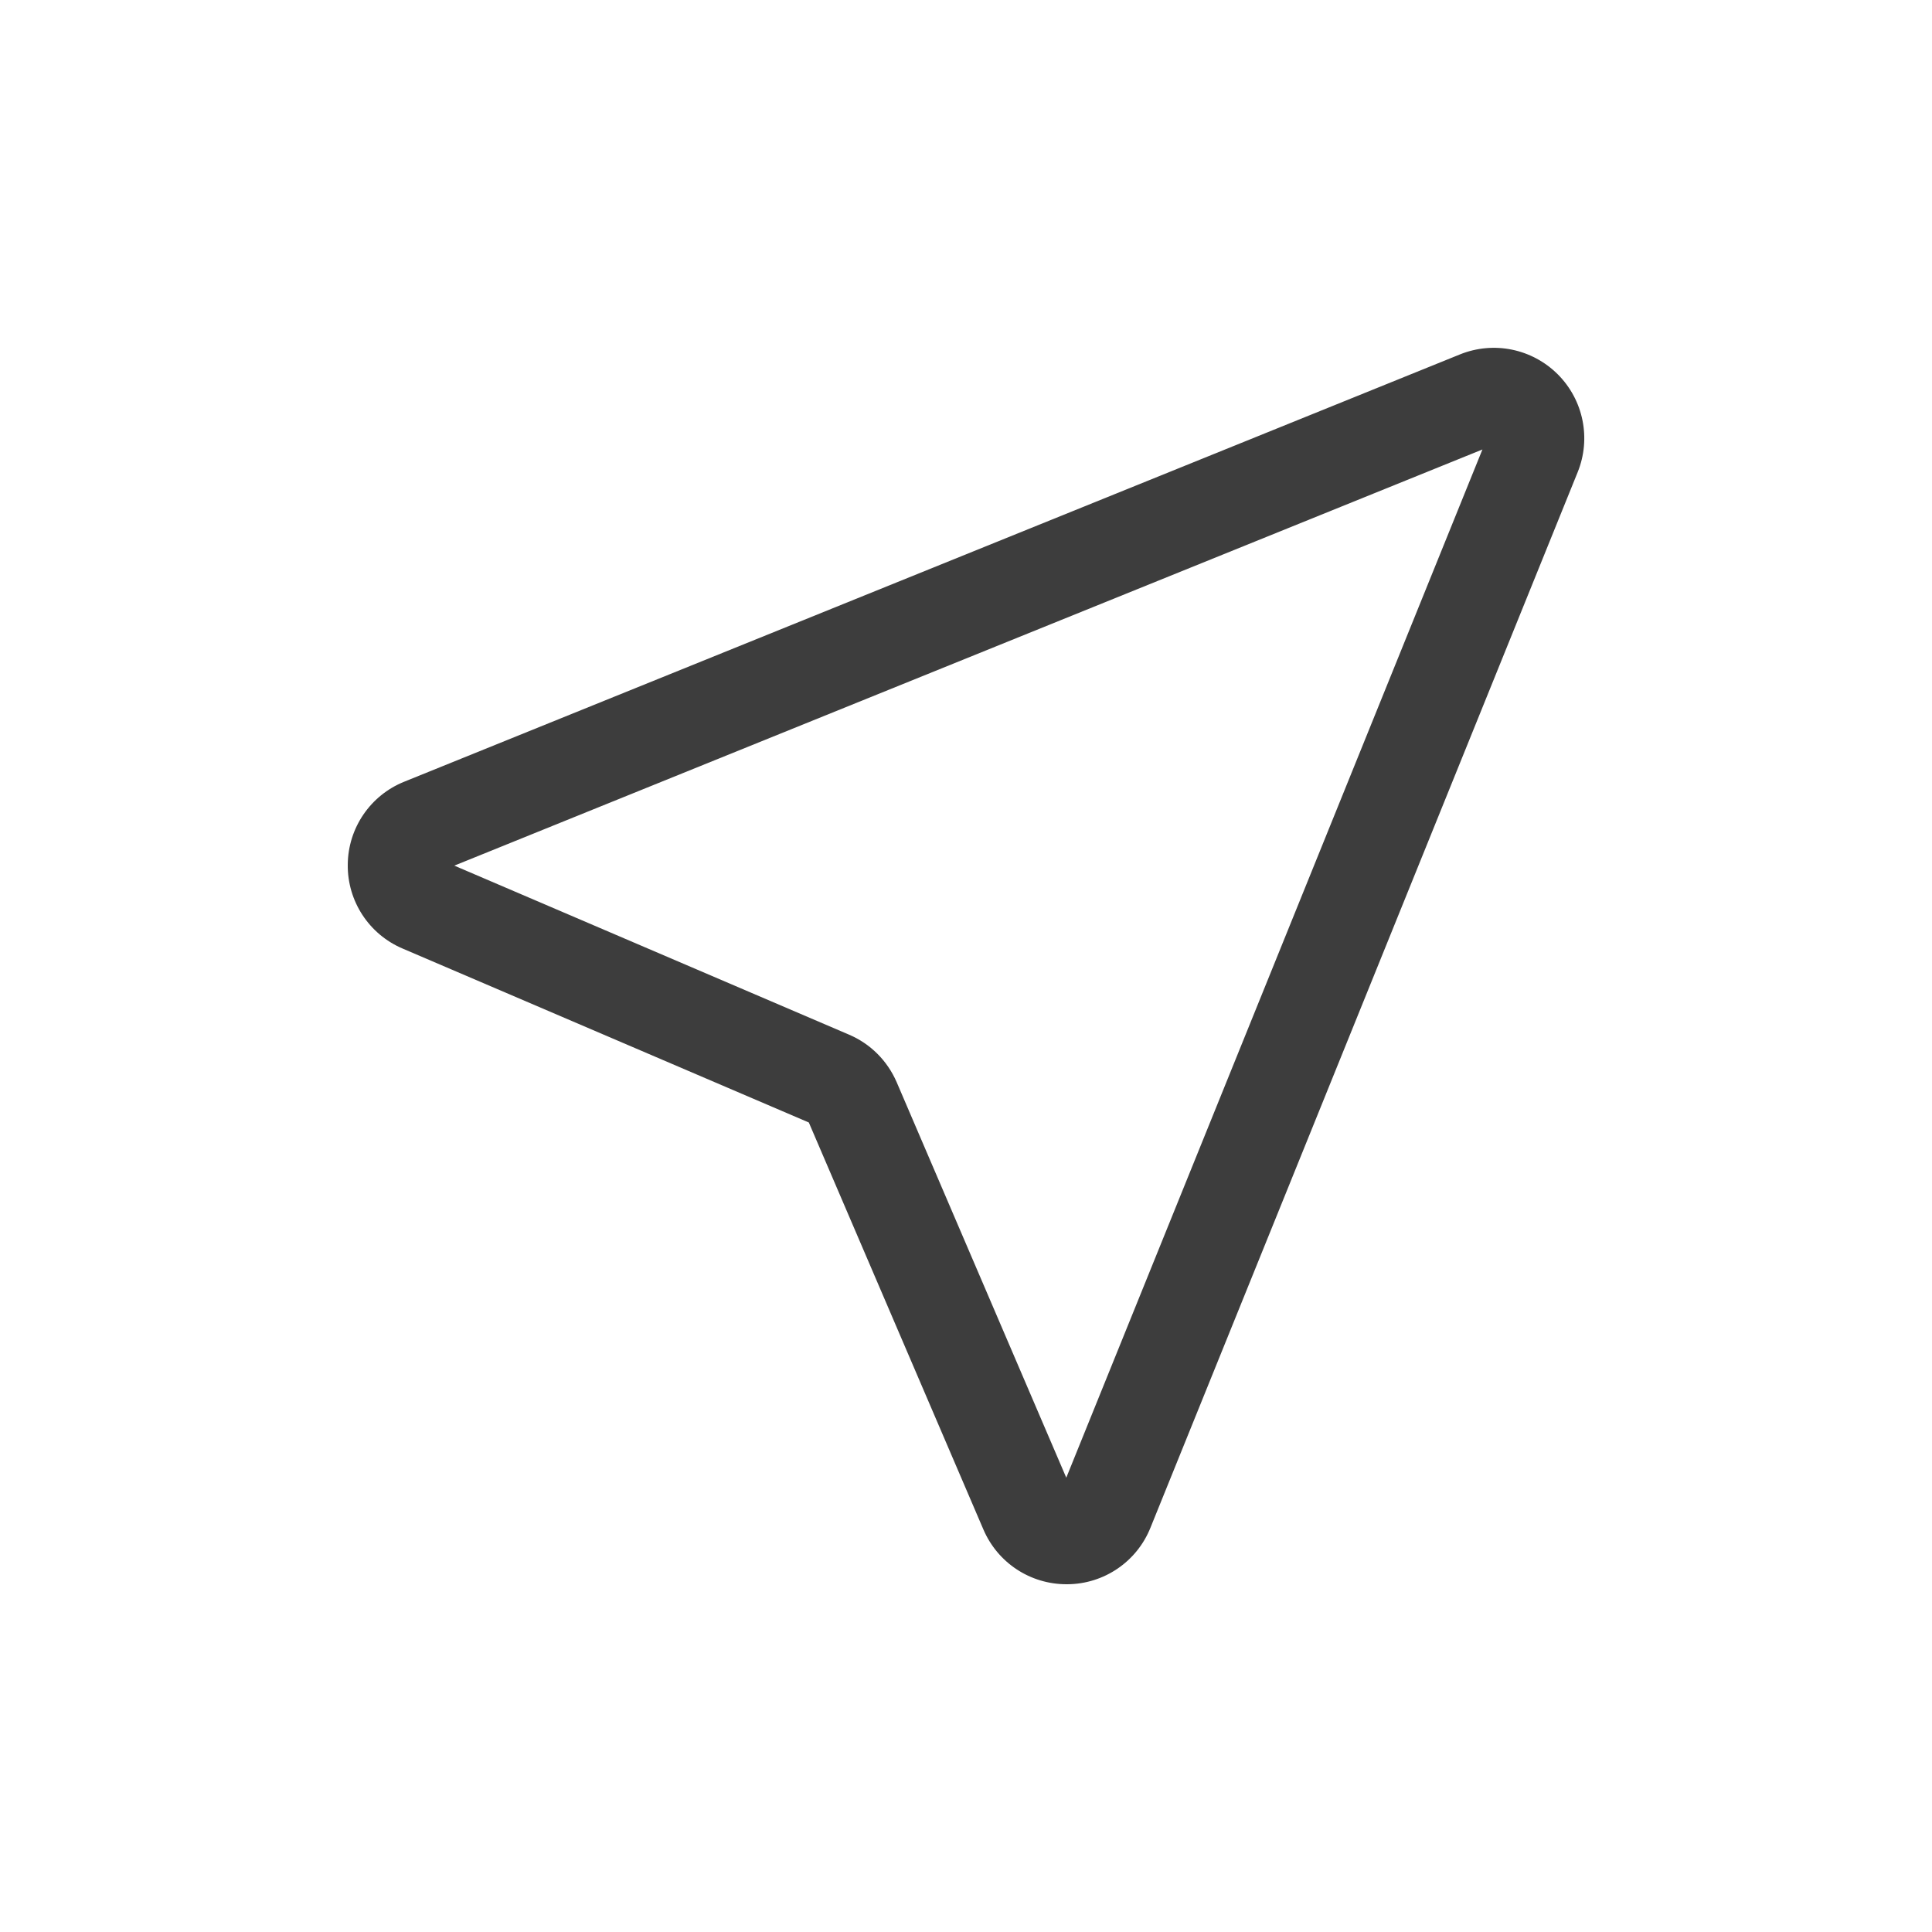
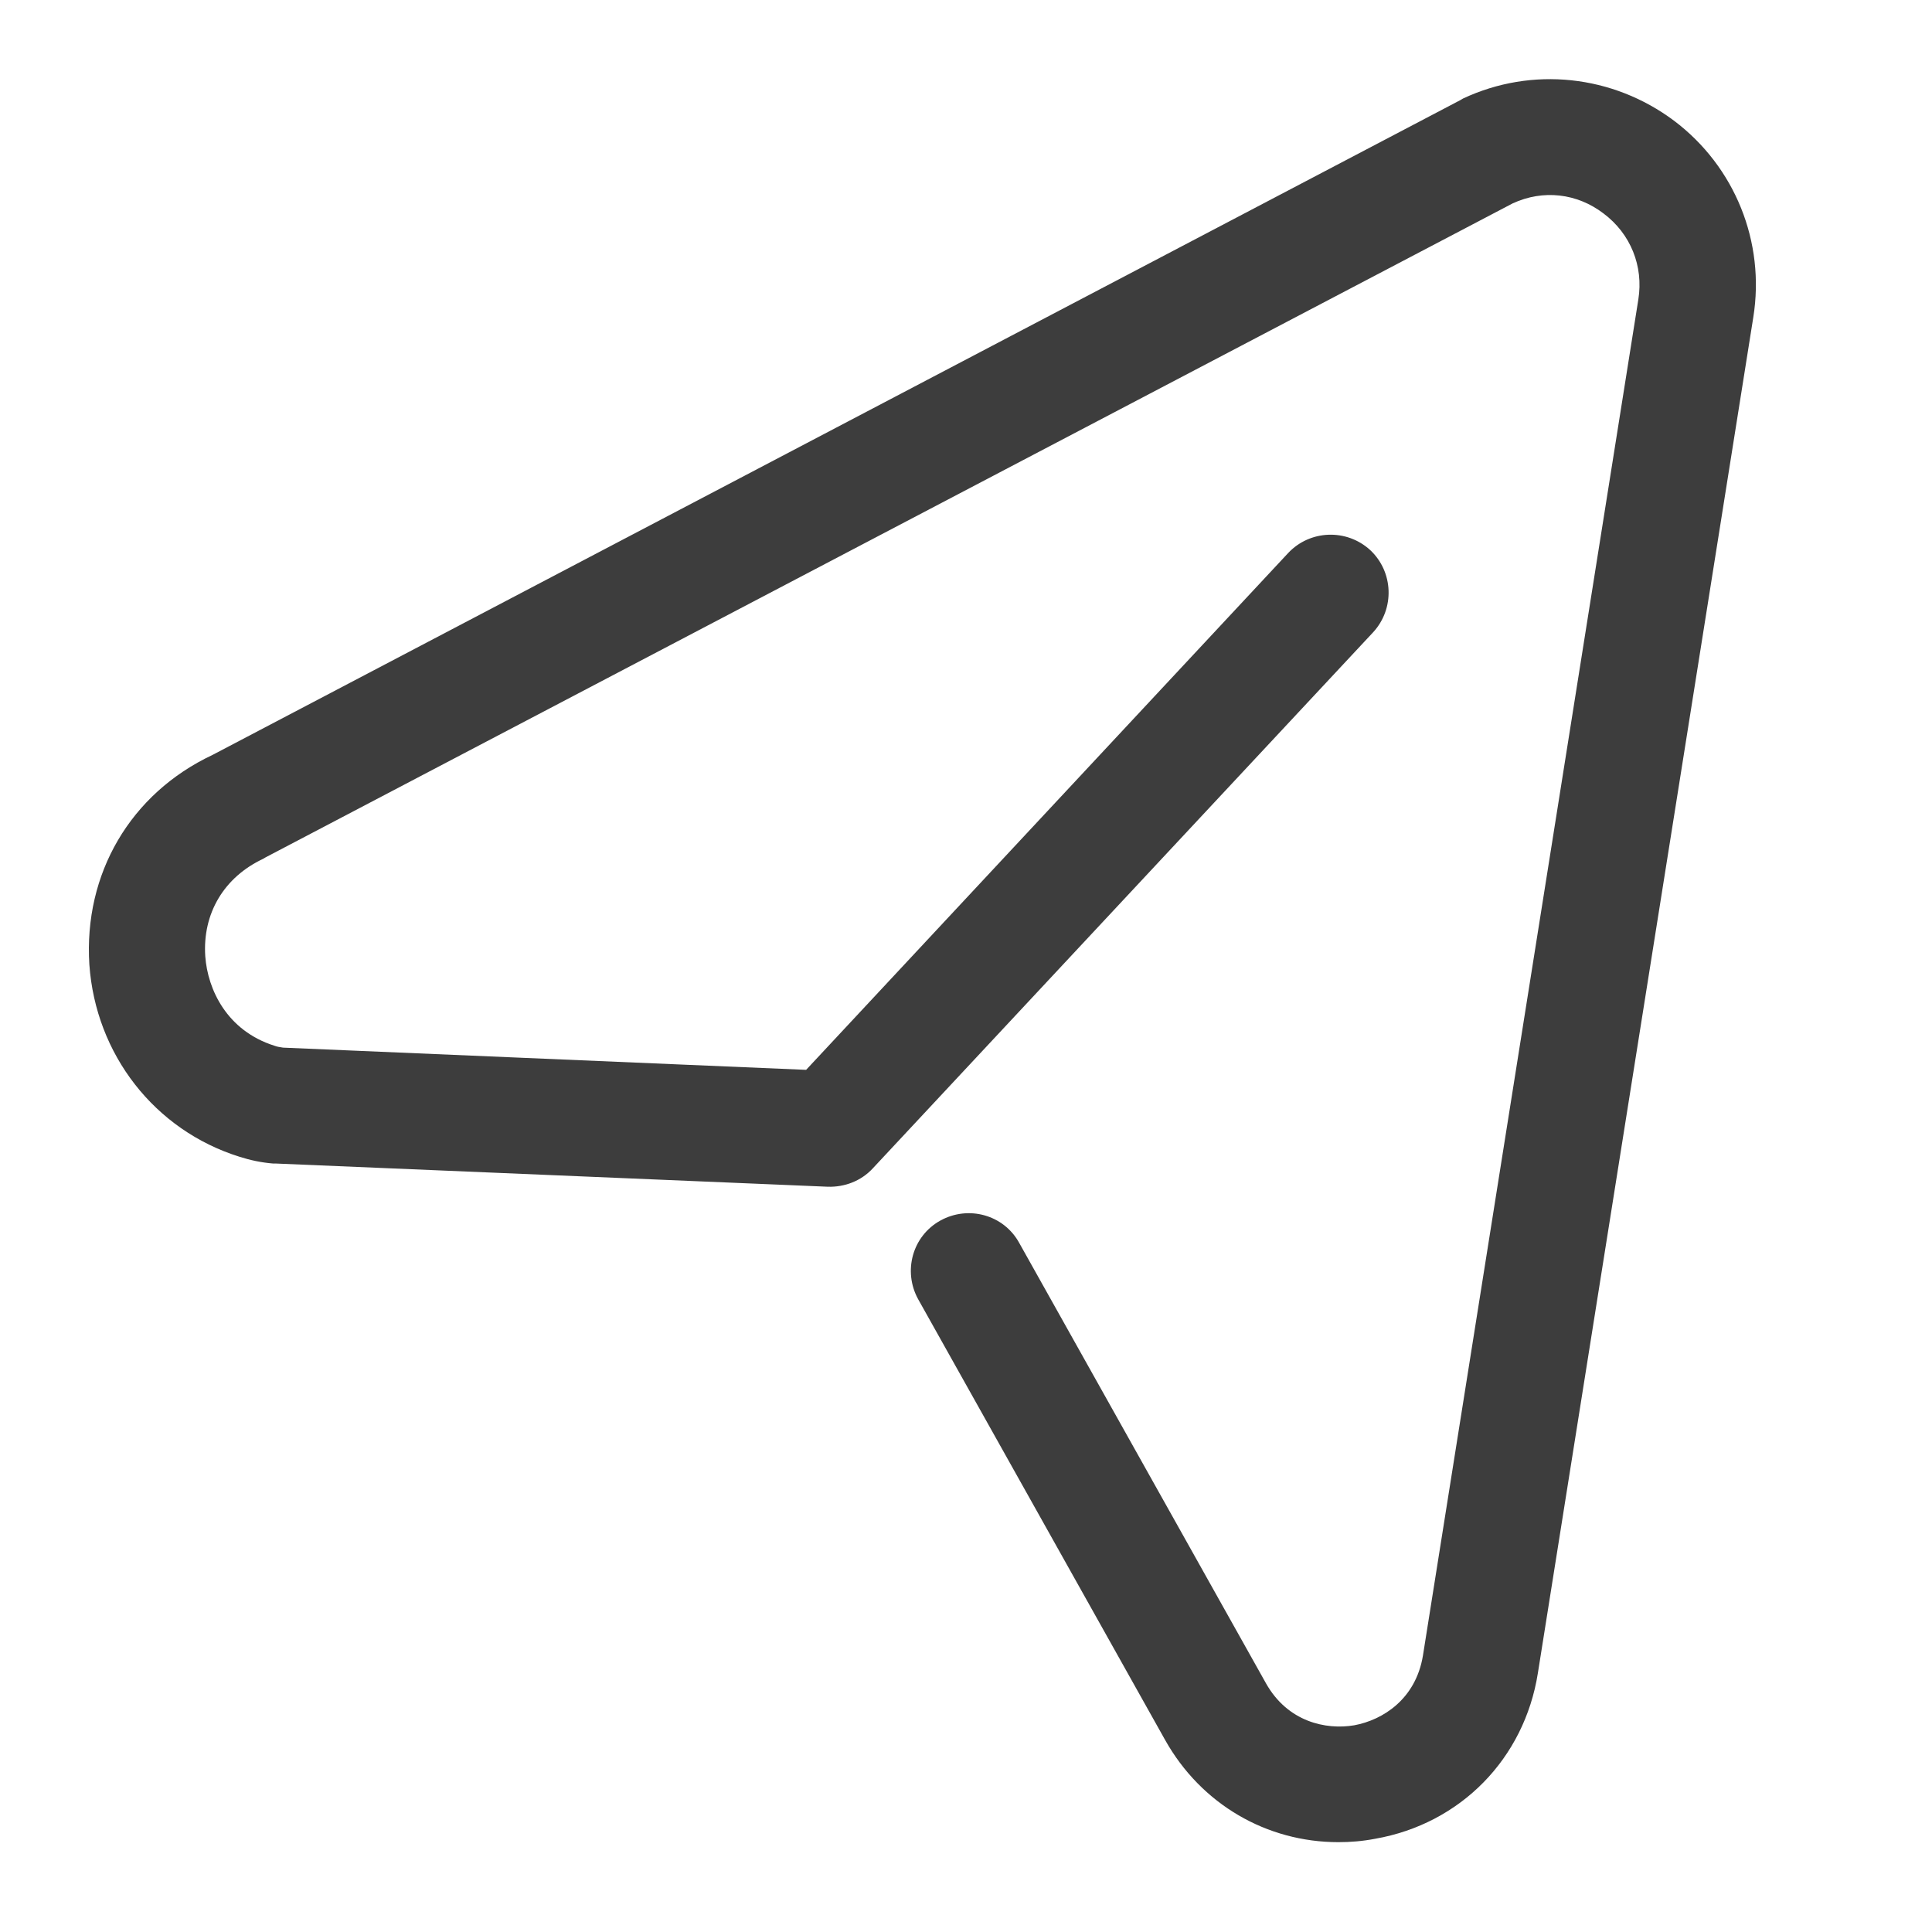
- <svg xmlns="http://www.w3.org/2000/svg" t="1699085223516" class="icon" viewBox="0 0 1024 1024" version="1.1" p-id="18370" width="16" height="16">
-   <path d="M565.248 839.68c-19.2 0-36.454-11.366-44.032-29.03L428.698 594.944 213.35 502.733A47.734 47.734 0 0 1 184.32 458.24a47.754 47.754 0 0 1 29.952-43.93l559.514-226.458c17.869-7.219 38.195-3.072 51.866 10.547a47.892 47.892 0 0 1 10.547 51.866l-226.458 559.514a47.708 47.708 0 0 1-43.93 29.901h-0.563zM240.794 458.803l209.254 89.6c11.366 4.864 20.275 13.824 25.19 25.139l89.907 209.664 220.57-544.973L240.794 458.803zM783.36 211.61z" fill="#3d3d3d" p-id="18371" />
+ <svg xmlns="http://www.w3.org/2000/svg" t="1699091802936" class="icon" viewBox="0 0 1024 1024" version="1.1" p-id="23196" width="16" height="16">
+   <path d="M709.376 976.384c-37.888 0-72.704-19.968-91.904-54.272L486.656 688.64c-8.192-14.848-3.072-33.536 11.776-41.728 14.848-8.192 33.536-3.072 41.728 11.776l130.816 233.472c11.52 20.48 31.744 24.832 46.848 22.272 15.104-2.816 32.512-13.824 36.352-36.864L868.352 158.72c2.816-17.664-4.096-34.816-18.432-45.568-14.08-10.752-32-12.8-48.128-5.376L140.8 454.4c-0.512 0.256-0.768 0.512-1.28 0.768-20.736 9.728-32.256 28.928-30.72 51.712 1.28 17.664 11.52 39.424 36.608 47.36 1.28 0.512 2.816 0.768 4.608 1.024l277.248 11.776 255.488-273.92c11.52-12.288 30.976-13.056 43.52-1.536 12.288 11.52 13.056 30.976 1.536 43.52l-265.216 284.16c-6.144 6.656-14.848 9.984-23.808 9.728l-292.352-12.288h-1.536c-6.4-0.512-12.288-1.792-17.92-3.584-45.056-14.08-76.288-54.272-79.616-101.888-3.072-48.128 21.76-90.624 65.28-111.104L774.144 52.992c0.512-0.256 0.768-0.512 1.28-0.768 36.608-17.152 79.36-12.544 111.872 11.776 32.256 24.32 48.384 64.256 41.984 104.192l-114.176 718.592c-7.168 45.312-40.96 79.872-86.272 87.808-6.656 1.28-13.056 1.792-19.456 1.792z" fill="#3d3d3d" p-id="23197" />
</svg>
